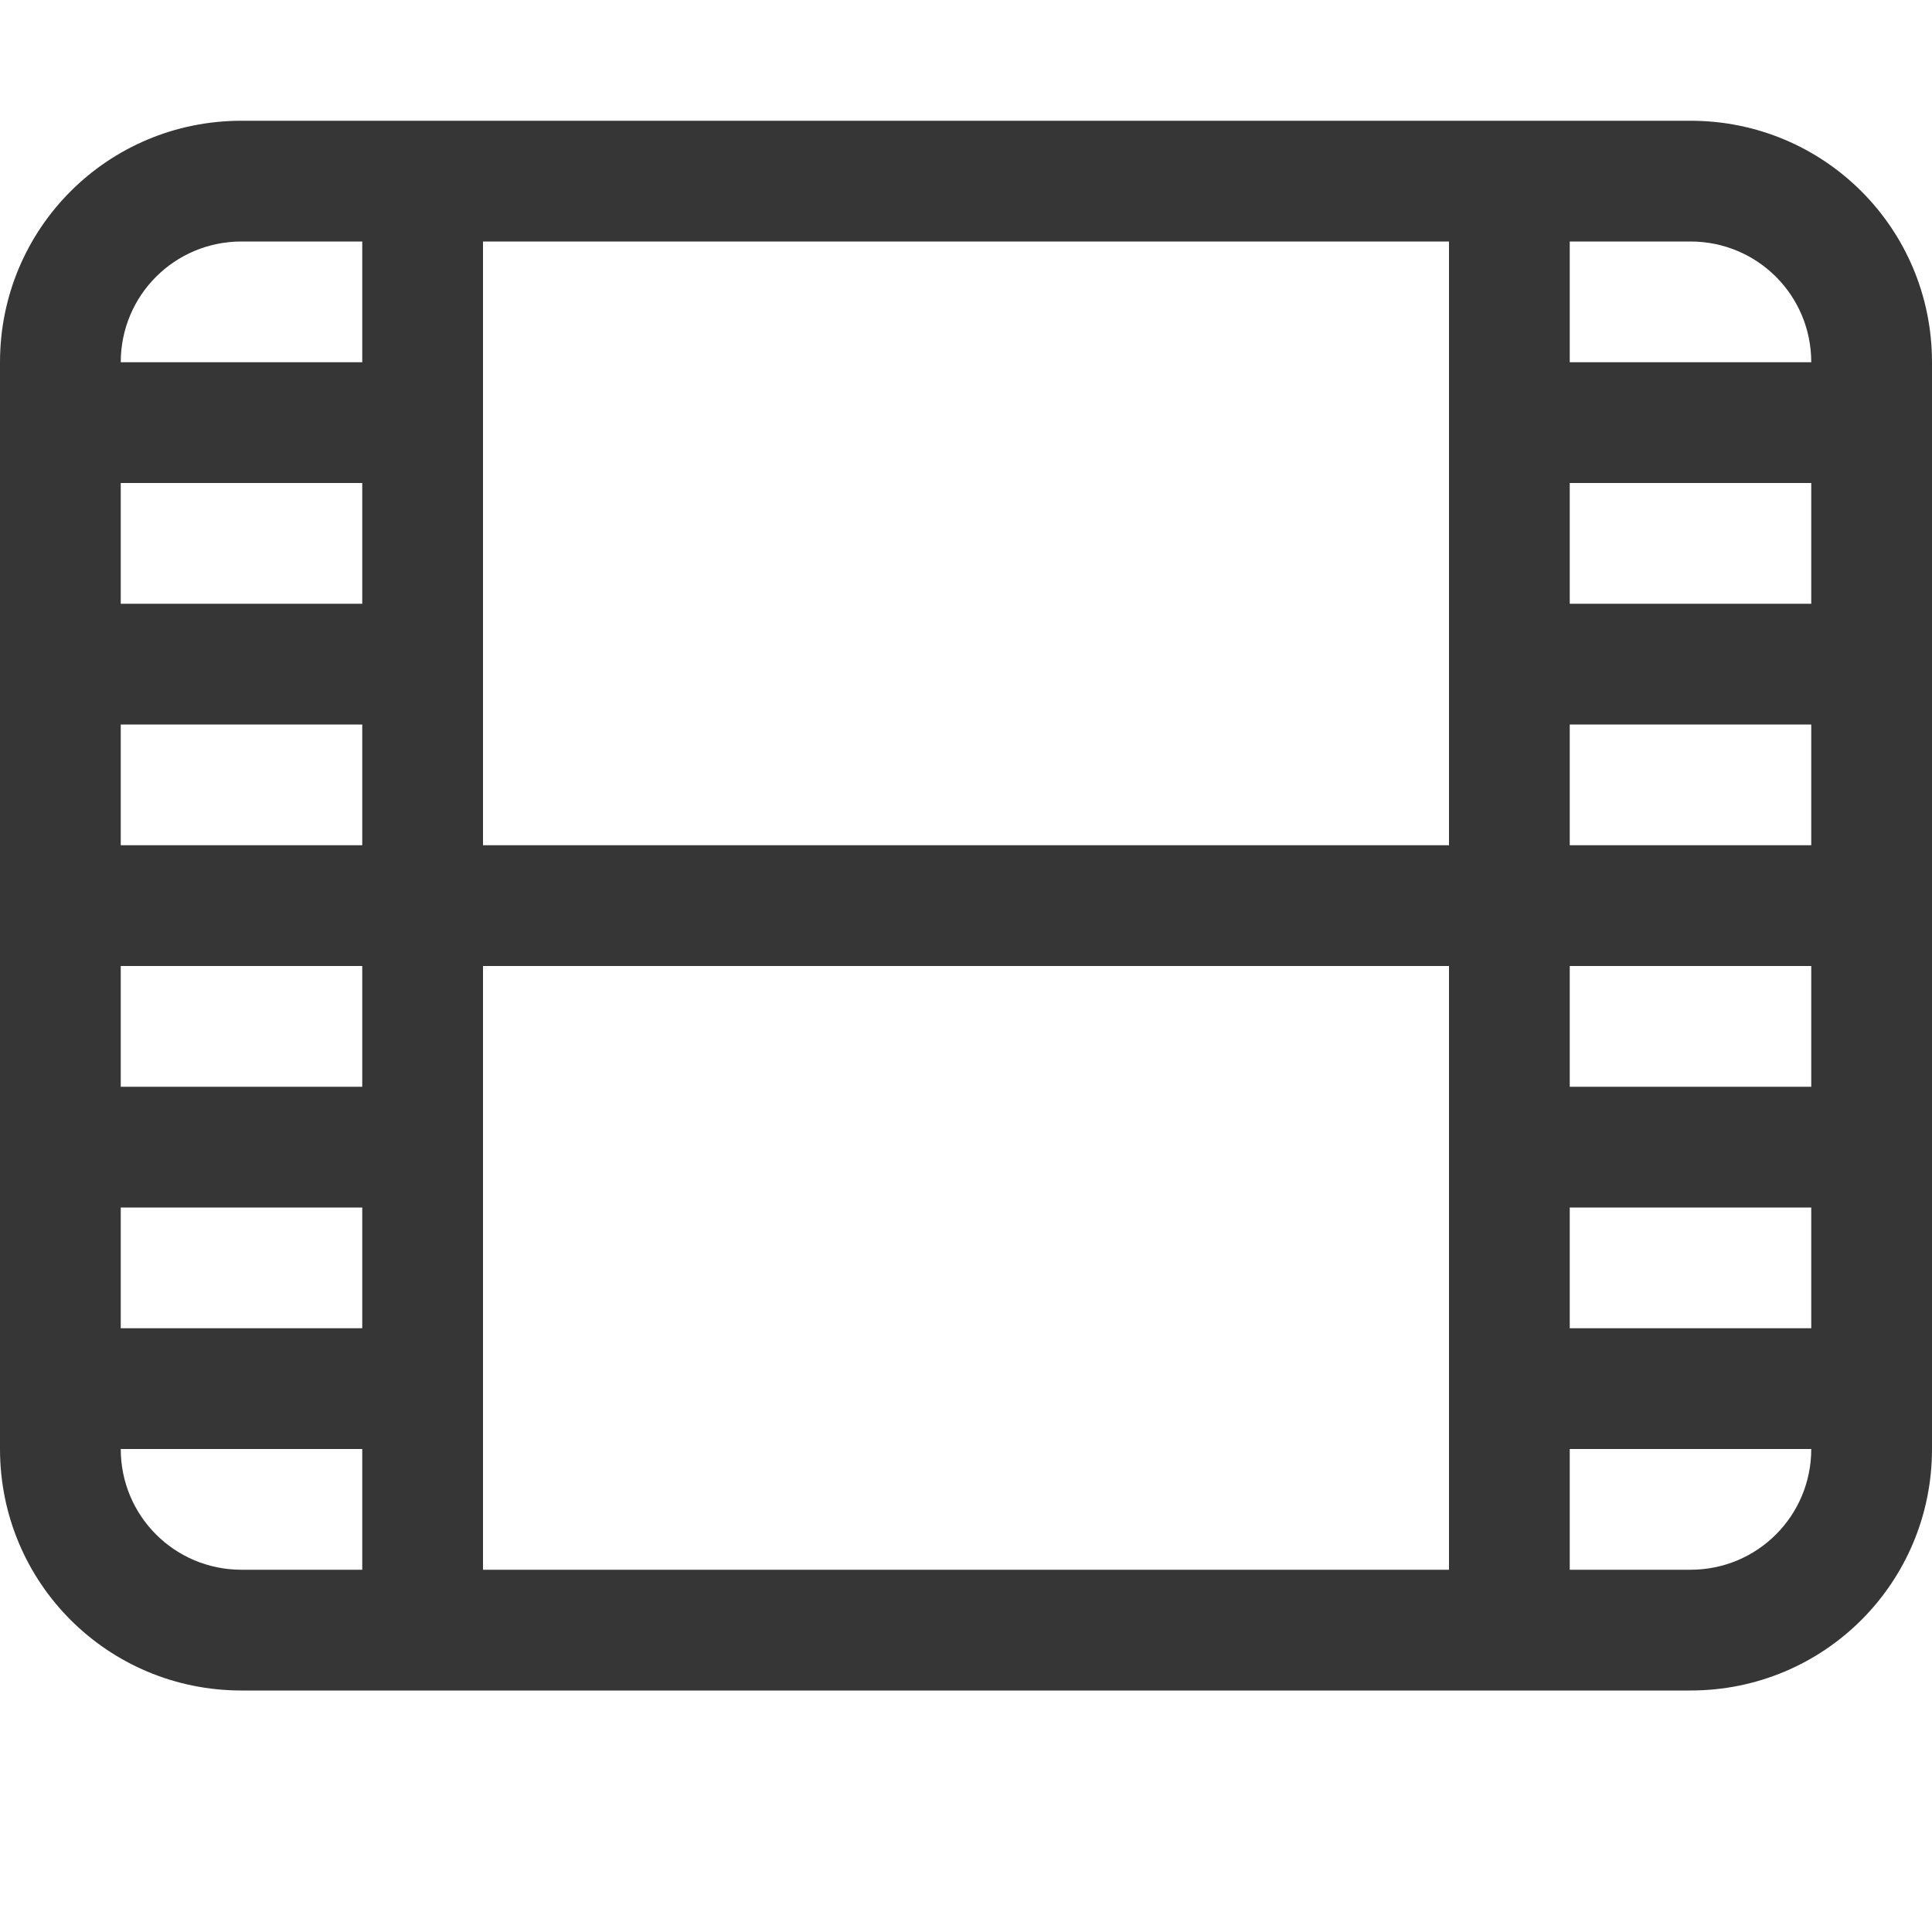
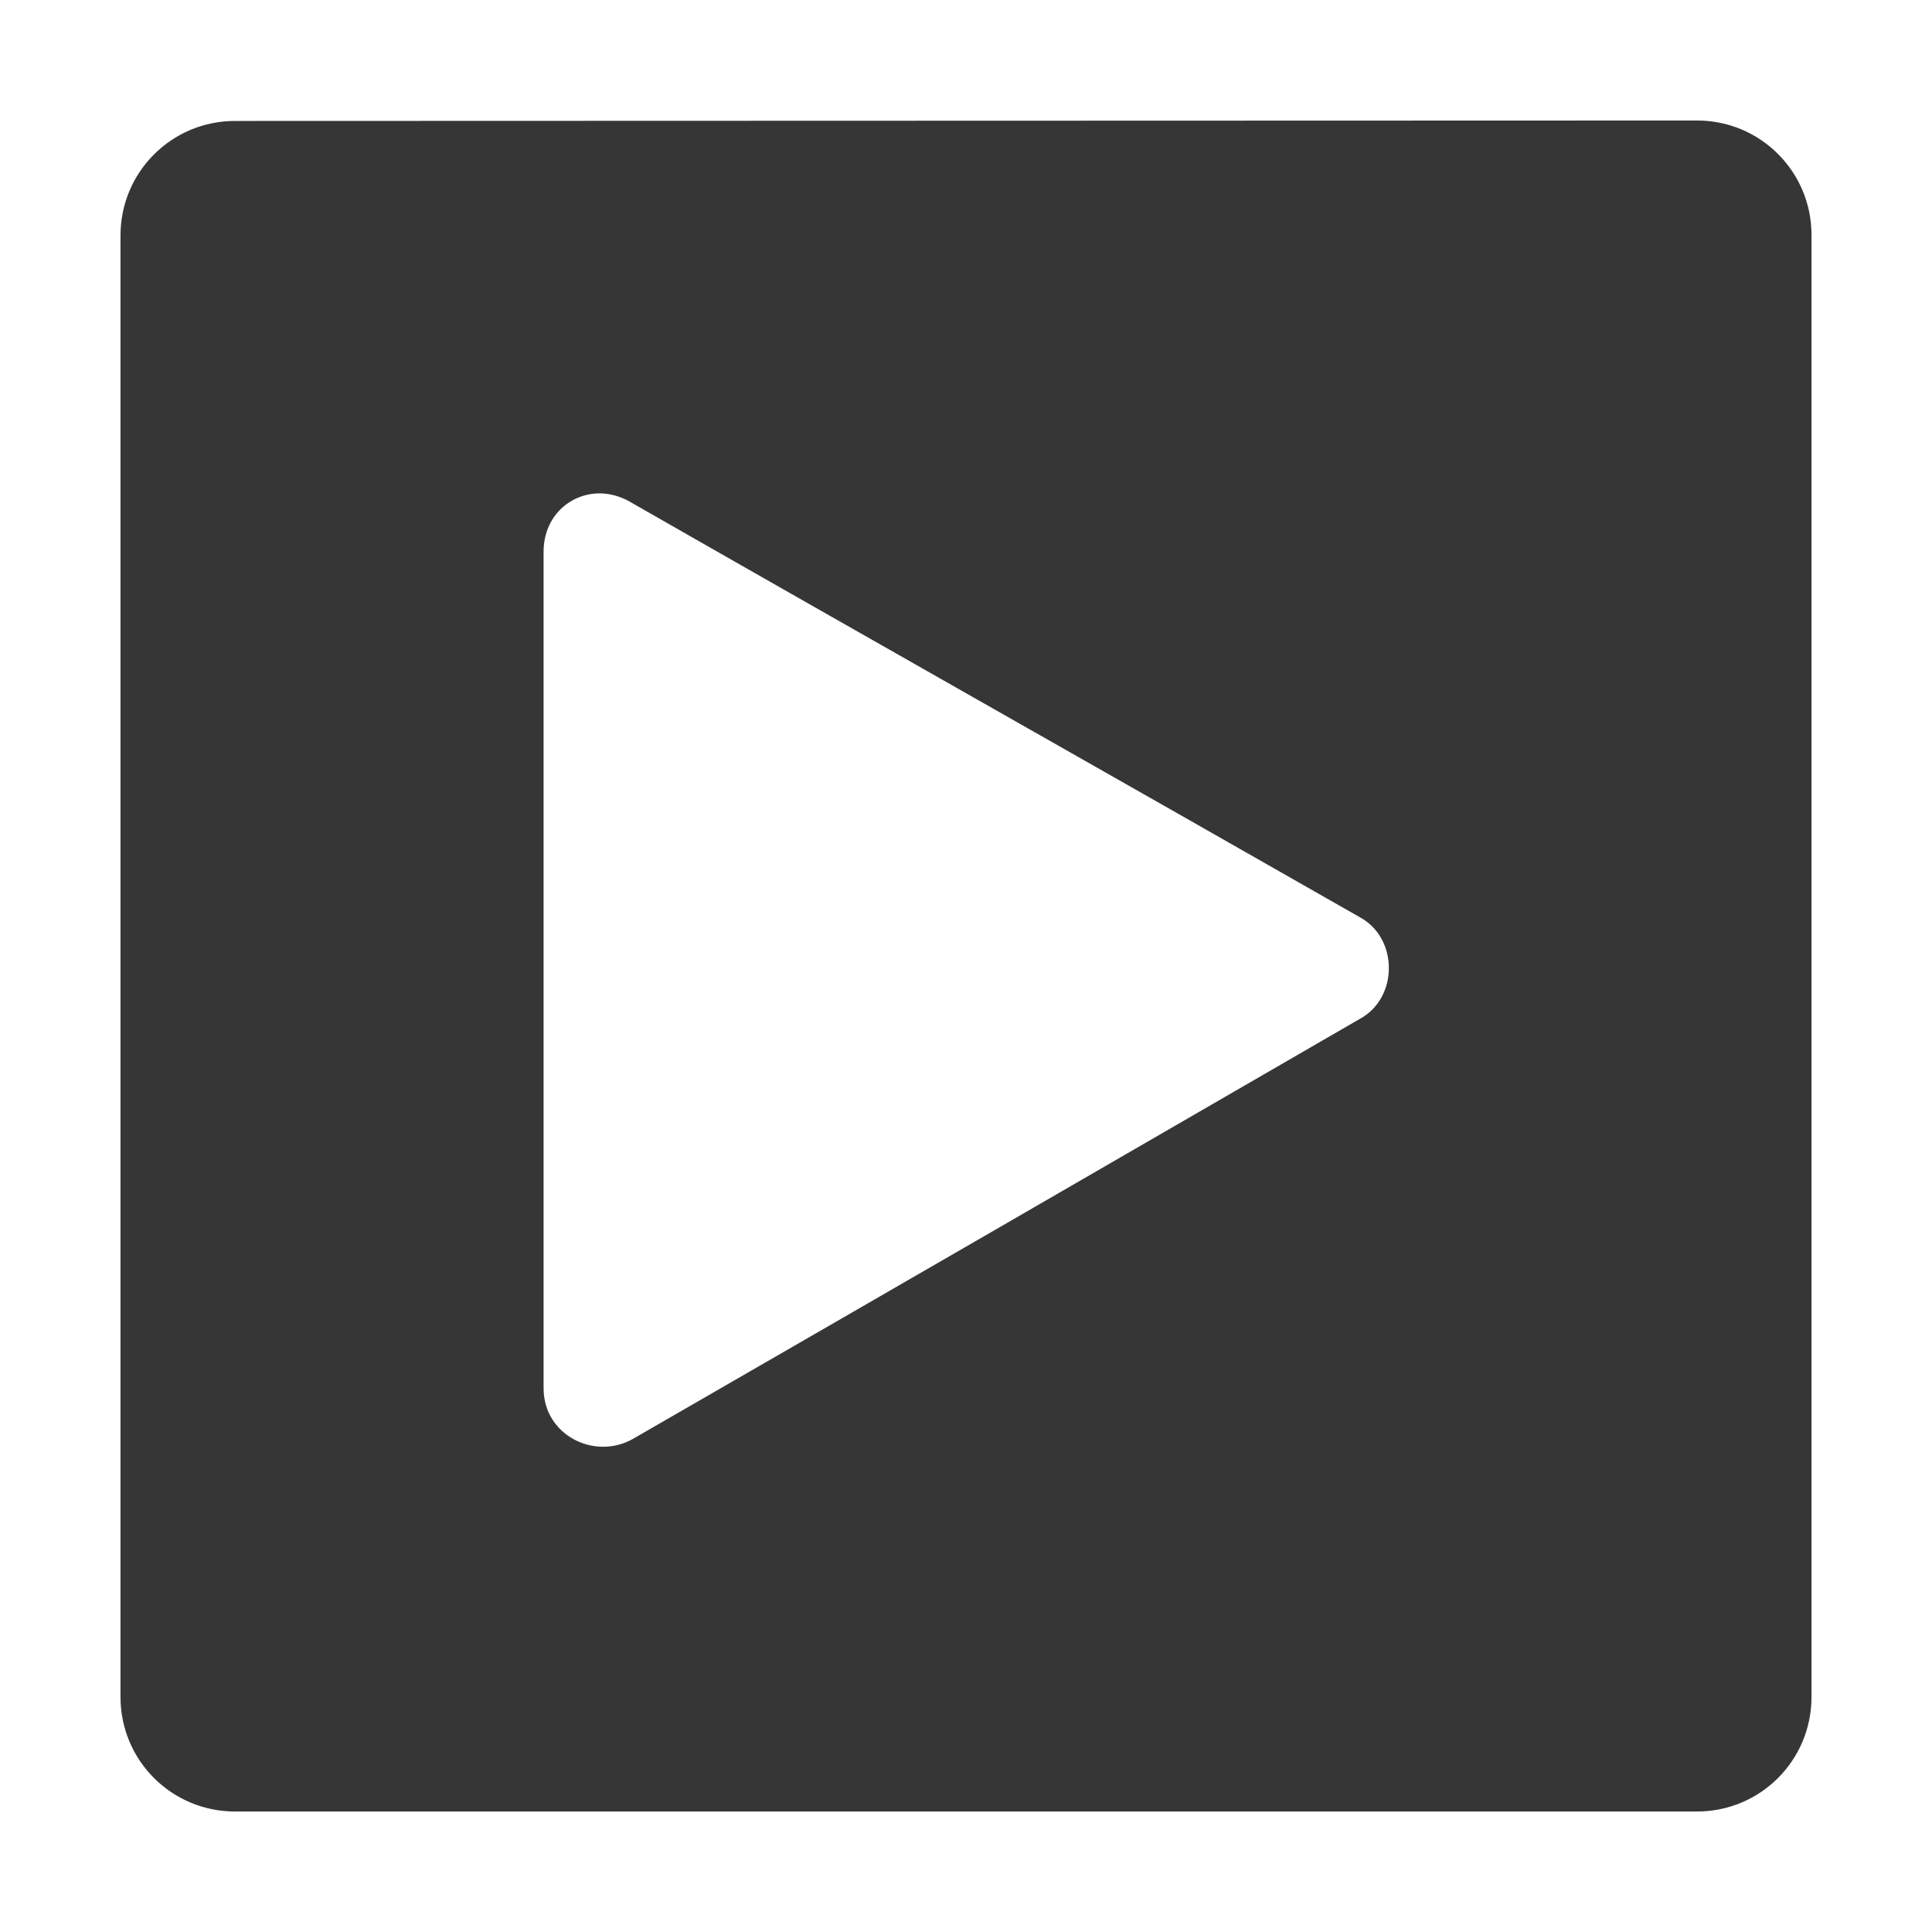
- <svg xmlns="http://www.w3.org/2000/svg" width="16" height="16" version="1.1" viewBox="0 0 16 16">
-   <defs>
-     <style id="current-color-scheme" type="text/css">.ColorScheme-Text { color:#363636; }</style>
+ <svg xmlns="http://www.w3.org/2000/svg" width="16" height="16" viewBox="0 0 4.233 4.233" version="1.1" id="svg5">
+   <defs id="defs2">
+     <style id="current-color-scheme" type="text/css">
+         .ColorScheme-Text { color:#363636; }
+     </style>
  </defs>
-   <path d="m2 1c-1.108 0-2 0.892-2 2v9c0 1.108 0.892 2 2 2h12c1.108 0 2-0.892 2-2v-9c0-1.108-0.892-2-2-2h-12zm0 1h1v1h-2c0-0.554 0.446-1 1-1zm2 0h8v5h-8v-5zm9 0h1c0.554 0 1 0.446 1 1h-2v-1zm-12 2h2v1h-2v-1zm12 0h2v1h-2v-1zm-12 2h2v1h-2v-1zm12 0h2v1h-2v-1zm-12 2h2v1h-2v-1zm3 0h8v5h-8v-5zm9 0h2v1h-2v-1zm-12 2h2v1h-2v-1zm12 0h2v1h-2v-1zm-12 2h2v1h-1c-0.554 0-1-0.446-1-1zm12 0h2c0 0.554-0.446 1-1 1h-1v-1z" style="fill:currentColor" class="ColorScheme-Text" />
+   <path id="rect948" style="fill:currentColor;stroke-width:0.436" class="ColorScheme-Text" d="m 0.515,0.265 c -0.139,0 -0.251,0.112 -0.251,0.251 V 3.718 c 0,0.139 0.112,0.251 0.251,0.251 H 3.718 C 3.857,3.969 3.969,3.857 3.969,3.718 V 0.515 c 0,-0.139 -0.112,-0.251 -0.251,-0.251 z M 1.312,1.081 c 0.021,-2.899e-4 0.043,0.005 0.064,0.016 0.535,0.306 1.068,0.607 1.604,0.913 0.084,0.046 0.084,0.176 0,0.222 C 2.448,2.54 1.917,2.847 1.386,3.153 1.302,3.2 1.191,3.144 1.191,3.042 V 1.209 c 0,-0.077 0.057,-0.127 0.121,-0.128 z" />
</svg>
